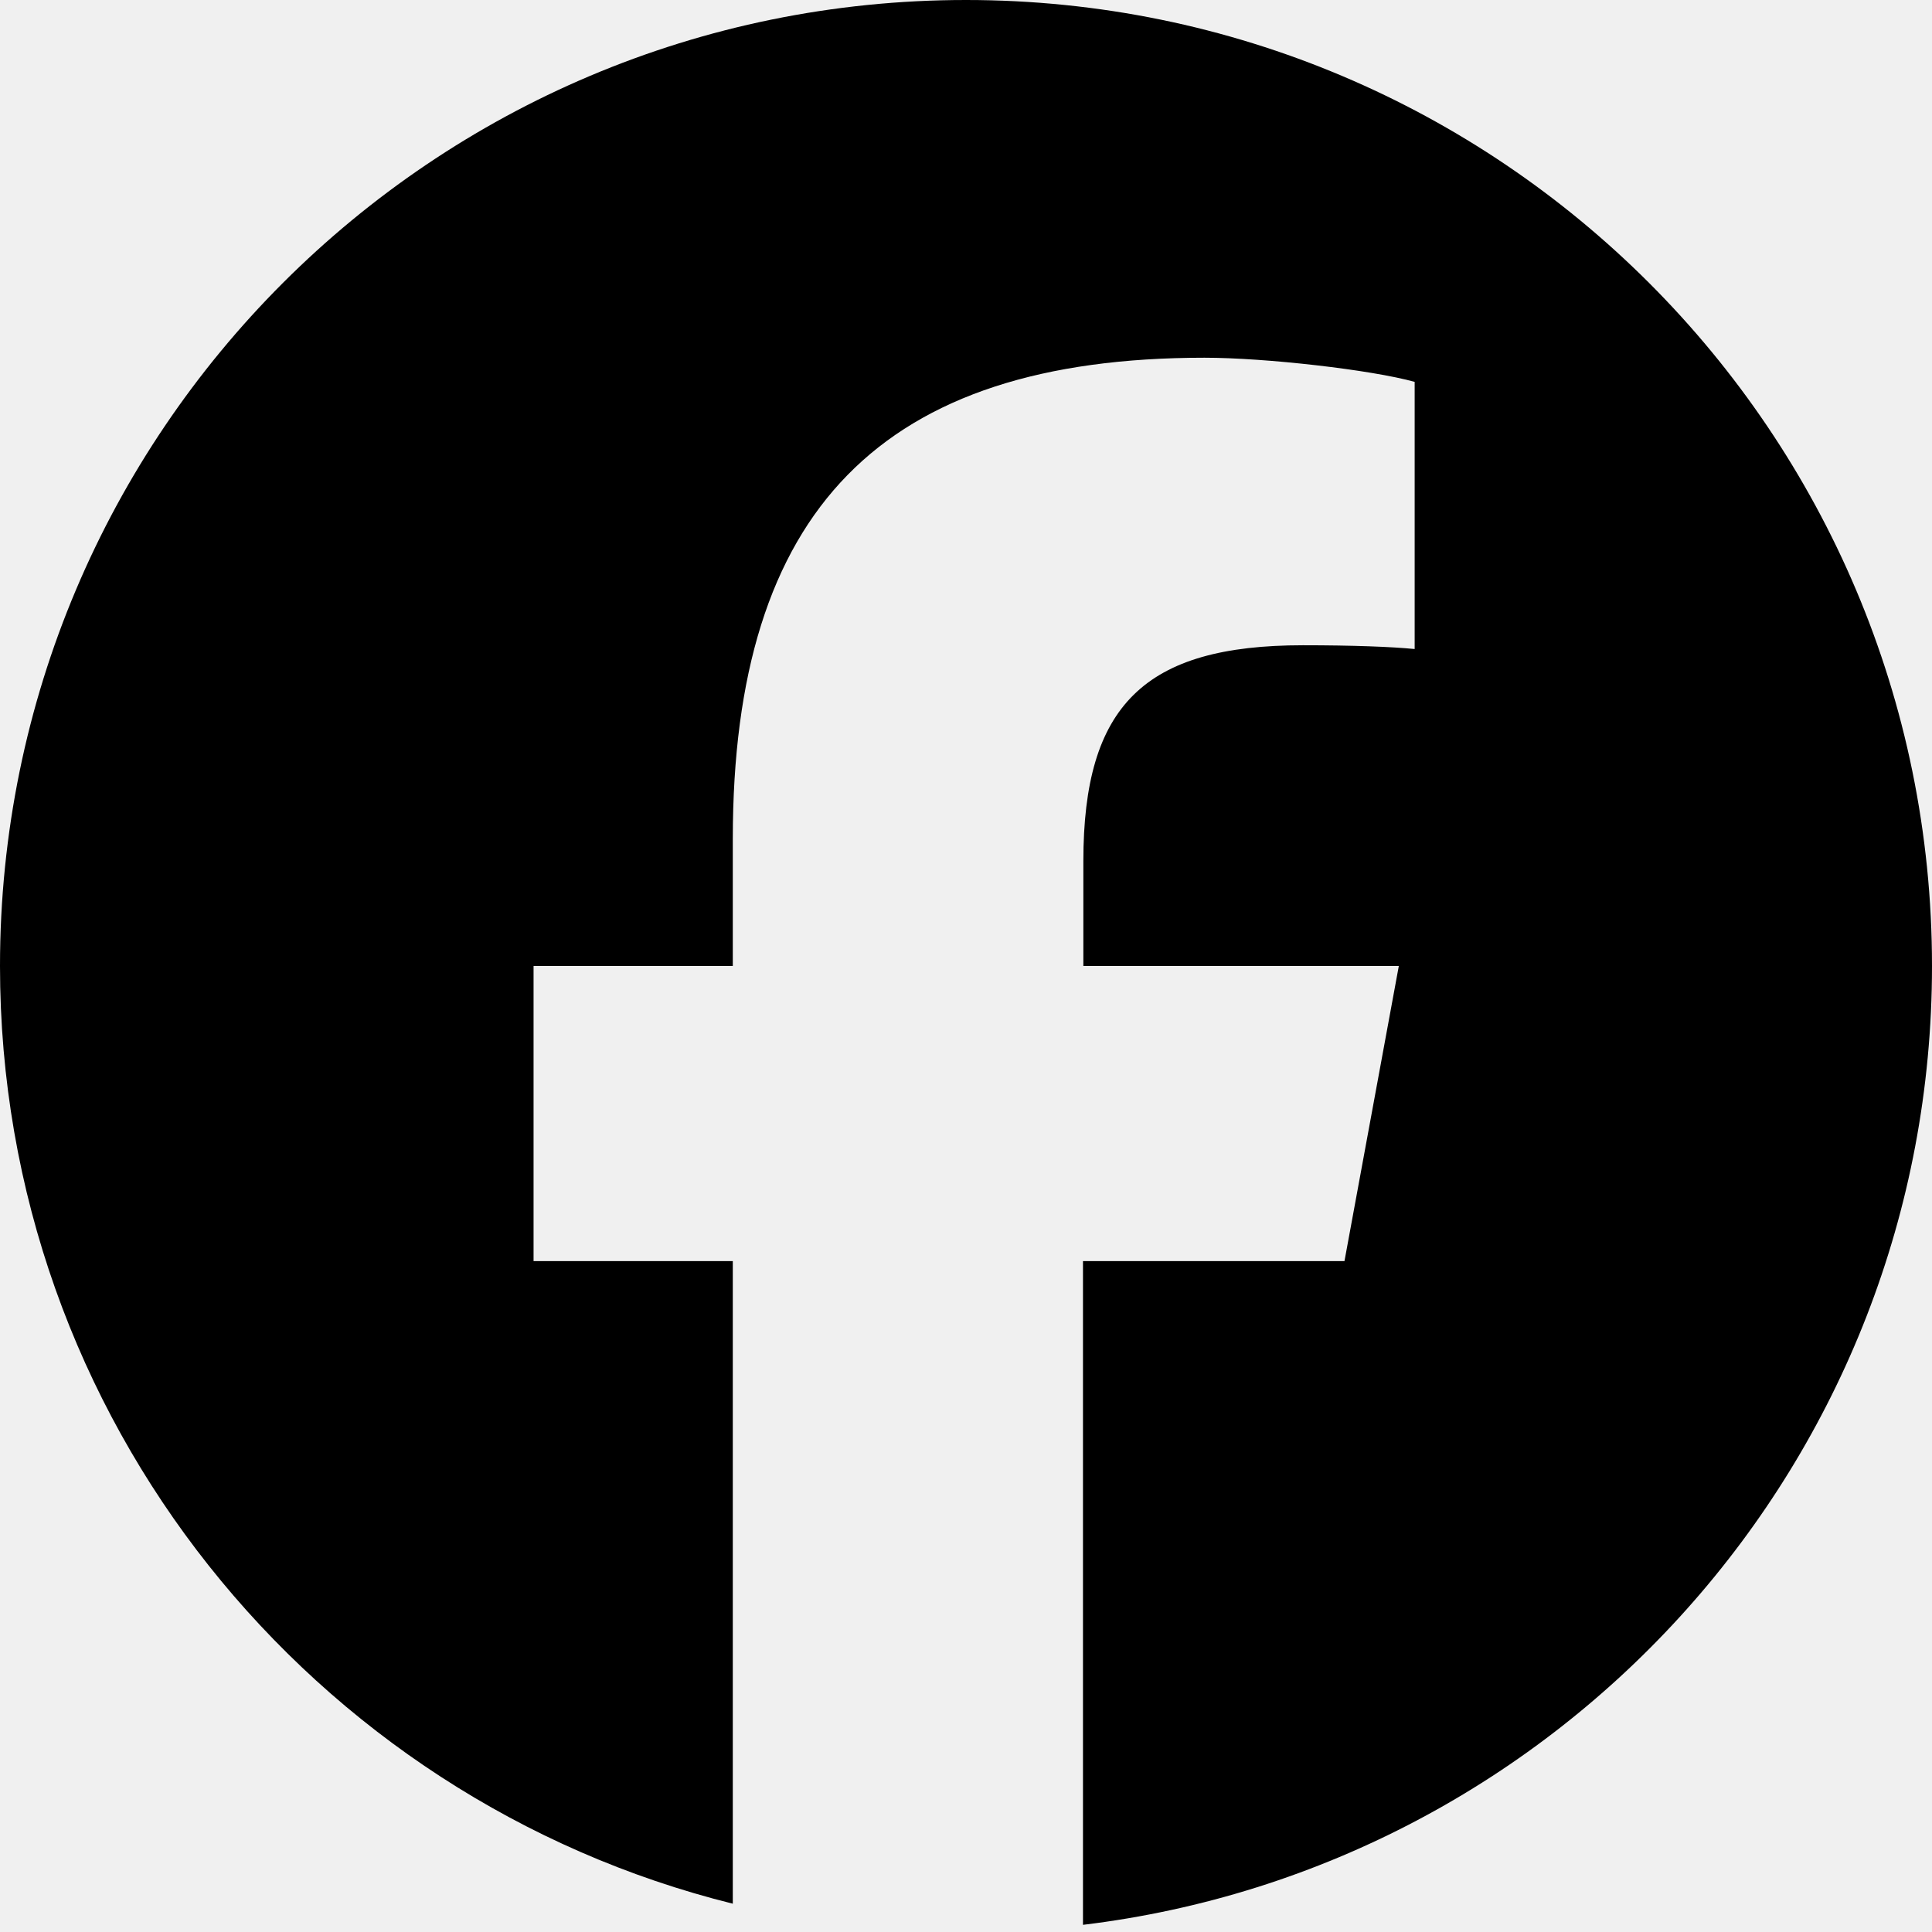
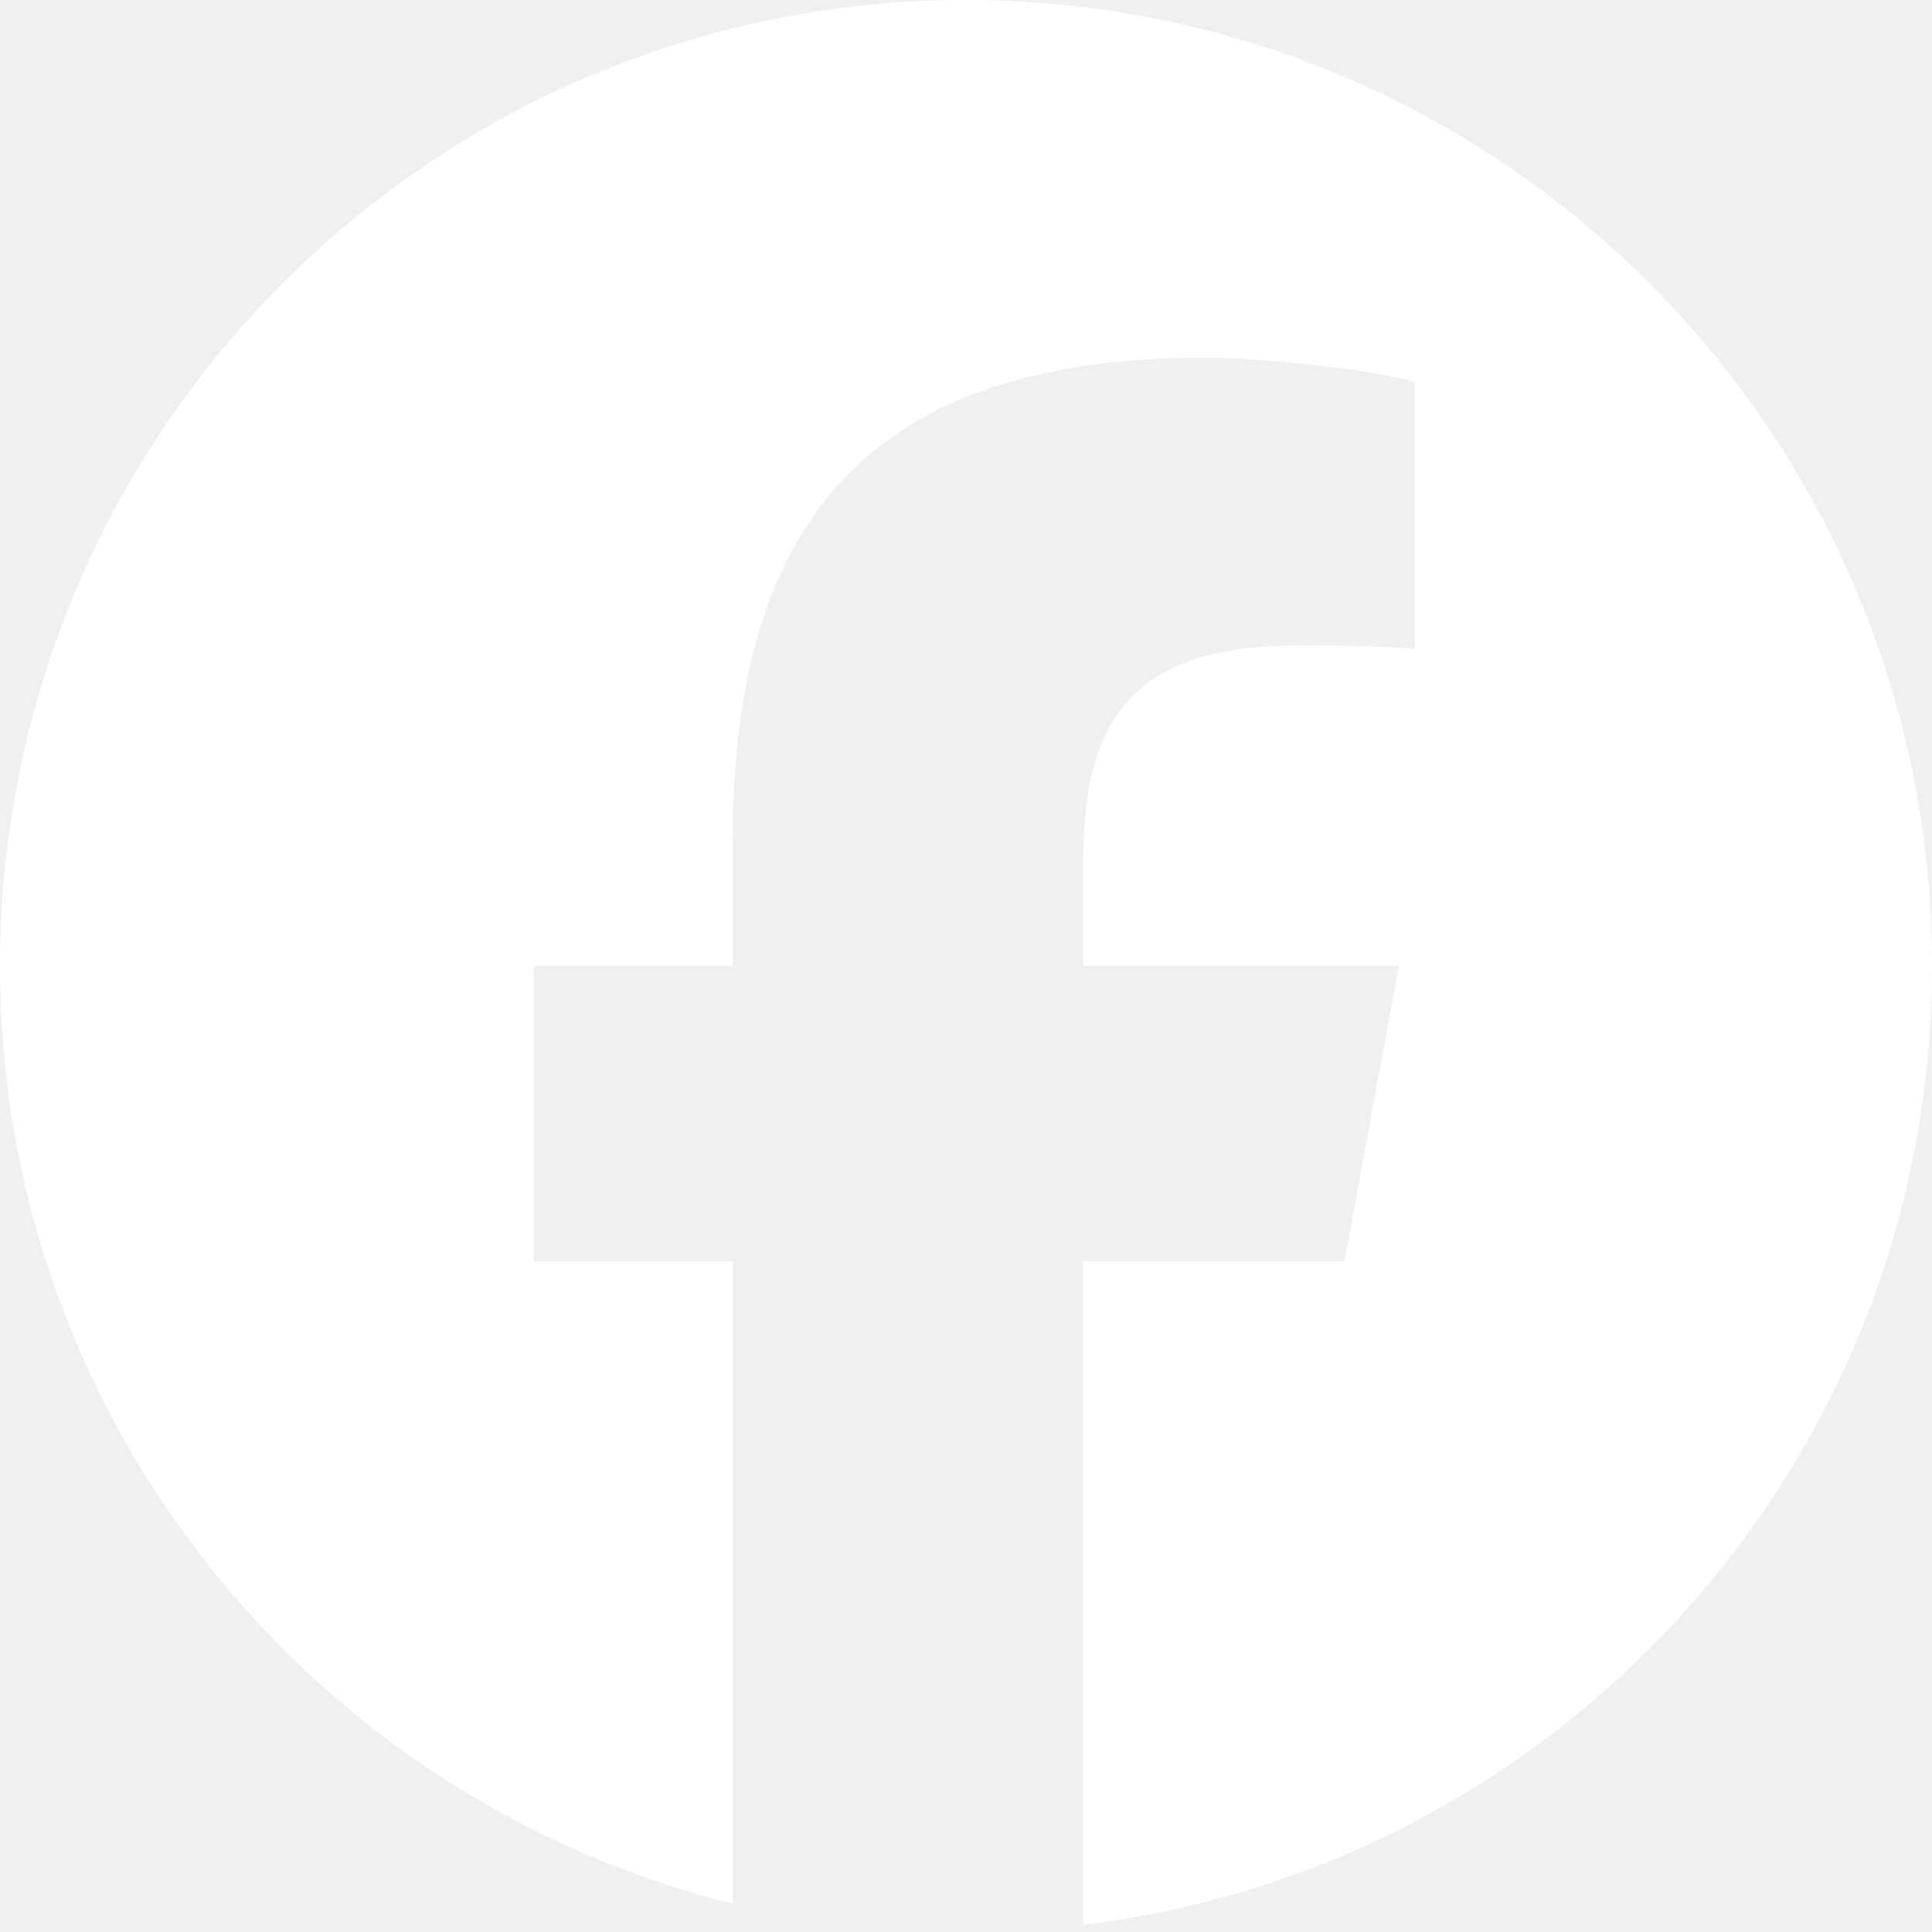
<svg xmlns="http://www.w3.org/2000/svg" viewBox="0 0 512 512">
-   <path d="M512 256C512 114.6 397.4 0 256 0S0 114.6 0 256C0 376 82.7 476.8 194.2 504.5V334.2H141.4V256h52.8V222.3c0-87.1 39.4-127.5 125-127.5c16.2 0 44.2 3.2 55.7 6.4V172c-6-.6-16.5-1-29.6-1c-42 0-58.2 15.9-58.2 57.2V256h83.6l-14.4 78.2H287V510.1C413.8 494.8 512 386.9 512 256h0z" />
+   <path fill="white" d="M512 256C512 114.6 397.4 0 256 0S0 114.6 0 256C0 376 82.7 476.8 194.2 504.5V334.2H141.4V256h52.8V222.3c0-87.1 39.4-127.5 125-127.5c16.2 0 44.2 3.2 55.7 6.4V172c-6-.6-16.5-1-29.6-1c-42 0-58.2 15.9-58.2 57.2V256h83.6l-14.4 78.2H287V510.1C413.8 494.8 512 386.9 512 256h0z" />
</svg>
